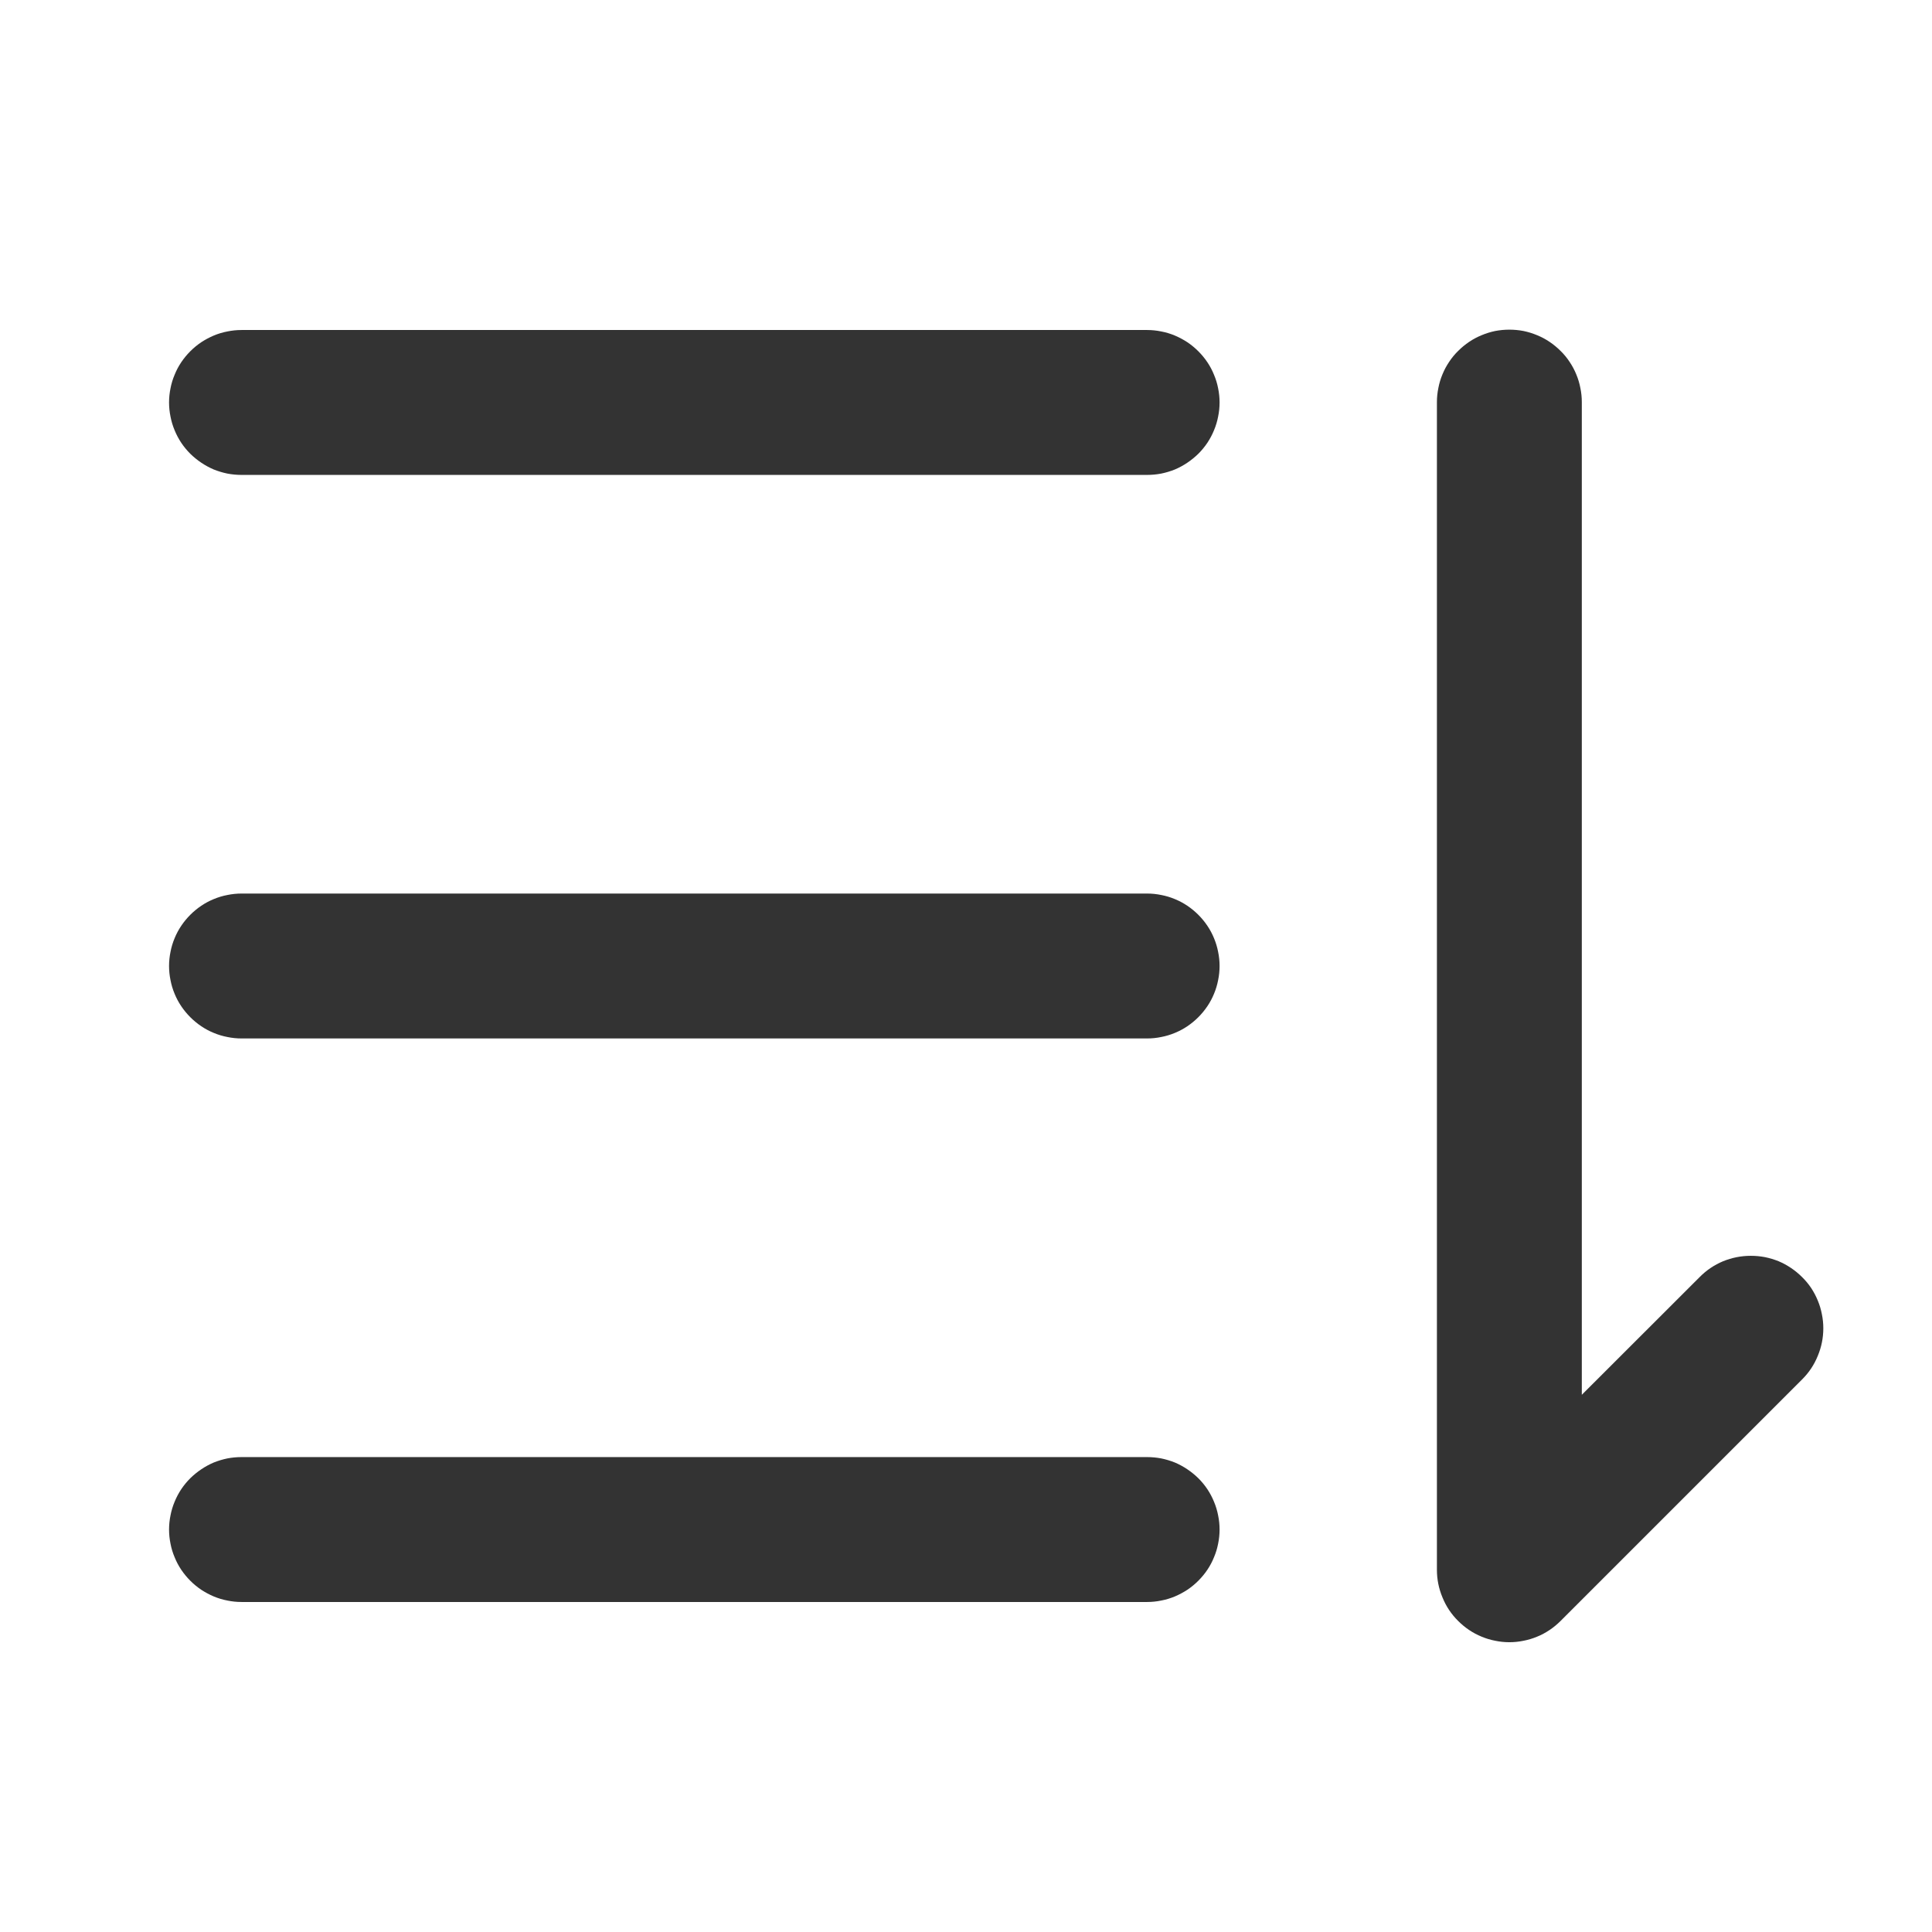
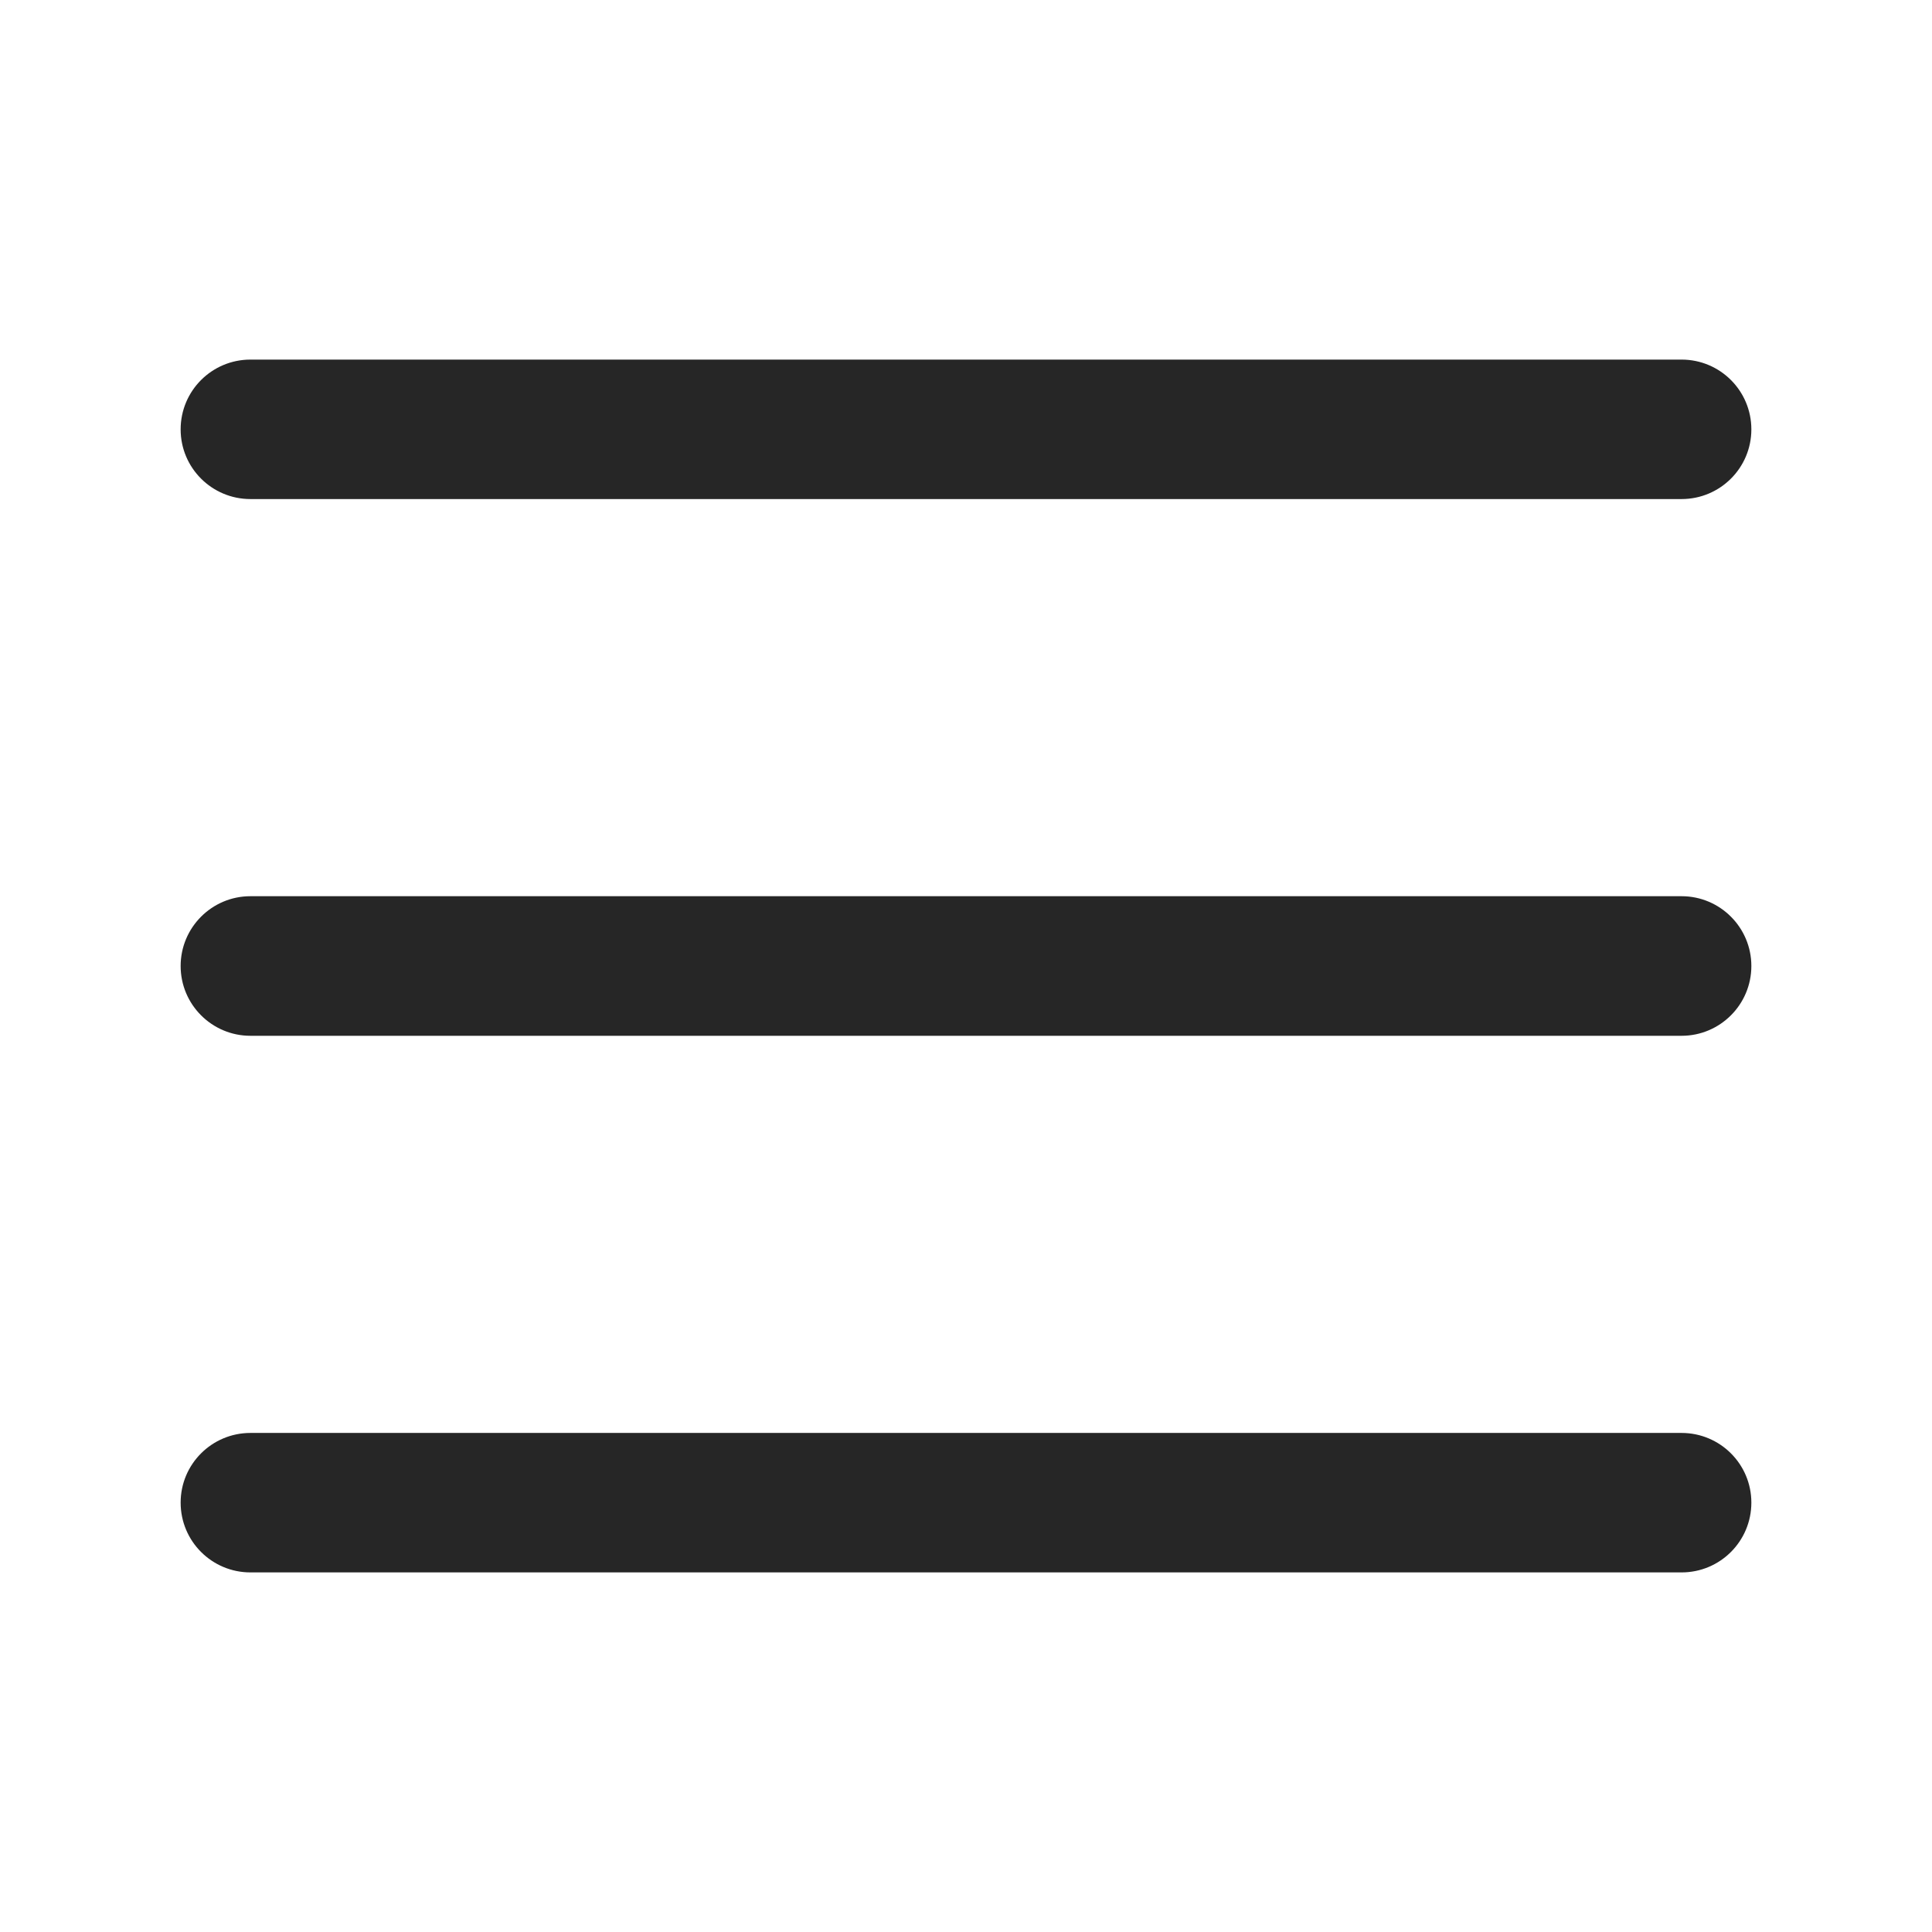
<svg xmlns="http://www.w3.org/2000/svg" fill="none" version="1.1" width="16" height="16" viewBox="0 0 16 16">
  <defs>
-     <clipPath id="master_svg0_97_0913">
+     <clipPath id="master_svg0_1942_10858">
      <rect x="0" y="0" width="16" height="16" rx="0" />
    </clipPath>
  </defs>
-   <g clip-path="url(#master_svg0_97_0913)">
+   <g clip-path="url(#master_svg0_1942_10858)">
    <g>
-       <path d="M2,2.733L9.5,2.733Q9.559,2.733,9.617,2.745Q9.675,2.756,9.73,2.779Q9.784,2.802,9.833,2.834Q9.882,2.867,9.924,2.909Q9.966,2.951,9.999,3Q10.032,3.049,10.054,3.104Q10.077,3.158,10.088,3.216Q10.1,3.274,10.1,3.333Q10.1,3.392,10.088,3.45Q10.077,3.508,10.054,3.563Q10.032,3.617,9.999,3.667Q9.966,3.716,9.924,3.758Q9.882,3.799,9.833,3.832Q9.784,3.865,9.73,3.888Q9.675,3.91,9.617,3.922Q9.559,3.933,9.5,3.933L2,3.933Q1.941,3.933,1.883,3.922Q1.825,3.91,1.77,3.888Q1.716,3.865,1.667,3.832Q1.618,3.799,1.576,3.758Q1.534,3.716,1.501,3.667Q1.468,3.617,1.446,3.563Q1.423,3.508,1.412,3.45Q1.4,3.392,1.4,3.333Q1.4,3.274,1.412,3.216Q1.423,3.158,1.446,3.104Q1.468,3.049,1.501,3Q1.534,2.951,1.576,2.909Q1.618,2.867,1.667,2.834Q1.716,2.802,1.77,2.779Q1.825,2.756,1.883,2.745Q1.941,2.733,2,2.733Z" fill-rule="evenodd" fill="#333333" fill-opacity="1" />
+       <path d="M2.074,4.133L13.926,4.133C14.245,4.133,14.504,3.875,14.504,3.556C14.504,3.236,14.245,2.978,13.926,2.978L2.074,2.978C1.755,2.978,1.496,3.236,1.496,3.556C1.496,3.875,1.755,4.133,2.074,4.133Z" fill-rule="evenodd" fill="#262626" fill-opacity="1" />
    </g>
    <g>
-       <path d="M2,7.4L9.5,7.4Q9.559,7.4,9.617,7.412Q9.675,7.423,9.73,7.446Q9.784,7.468,9.833,7.501Q9.882,7.534,9.924,7.576Q9.966,7.618,9.999,7.667Q10.032,7.716,10.054,7.77Q10.077,7.825,10.088,7.883Q10.1,7.941,10.1,8Q10.1,8.059,10.088,8.117Q10.077,8.175,10.054,8.23Q10.032,8.284,9.999,8.333Q9.966,8.382,9.924,8.424Q9.882,8.466,9.833,8.499Q9.784,8.532,9.73,8.554Q9.675,8.577,9.617,8.588Q9.559,8.6,9.5,8.6L2,8.6Q1.941,8.6,1.883,8.588Q1.825,8.577,1.77,8.554Q1.716,8.532,1.667,8.499Q1.618,8.466,1.576,8.424Q1.534,8.382,1.501,8.333Q1.468,8.284,1.446,8.23Q1.423,8.175,1.412,8.117Q1.4,8.059,1.4,8Q1.4,7.941,1.412,7.883Q1.423,7.825,1.446,7.77Q1.468,7.716,1.501,7.667Q1.534,7.618,1.576,7.576Q1.618,7.534,1.667,7.501Q1.716,7.468,1.77,7.446Q1.825,7.423,1.883,7.412Q1.941,7.4,2,7.4Z" fill-rule="evenodd" fill="#333333" fill-opacity="1" />
+       <path d="M2.074,8.578L13.926,8.578C14.245,8.578,14.504,8.319,14.504,8C14.504,7.681,14.245,7.422,13.926,7.422L2.074,7.422C1.755,7.422,1.496,7.681,1.496,8C1.496,8.319,1.755,8.578,2.074,8.578Z" fill-rule="evenodd" fill="#262626" fill-opacity="1" />
    </g>
    <g>
-       <path d="M2,12.067L9.5,12.067Q9.559,12.067,9.617,12.078Q9.675,12.09,9.73,12.112Q9.784,12.135,9.833,12.168Q9.882,12.201,9.924,12.242Q9.966,12.284,9.999,12.333Q10.032,12.383,10.054,12.437Q10.077,12.492,10.088,12.55Q10.1,12.608,10.1,12.667Q10.1,12.726,10.088,12.784Q10.077,12.842,10.054,12.896Q10.032,12.951,9.999,13Q9.966,13.049,9.924,13.091Q9.882,13.133,9.833,13.166Q9.784,13.198,9.73,13.221Q9.675,13.244,9.617,13.255Q9.559,13.267,9.5,13.267L2,13.267Q1.941,13.267,1.883,13.255Q1.825,13.244,1.77,13.221Q1.716,13.198,1.667,13.166Q1.618,13.133,1.576,13.091Q1.534,13.049,1.501,13Q1.468,12.951,1.446,12.896Q1.423,12.842,1.412,12.784Q1.4,12.726,1.4,12.667Q1.4,12.608,1.412,12.55Q1.423,12.492,1.446,12.437Q1.468,12.383,1.501,12.333Q1.534,12.284,1.576,12.242Q1.618,12.201,1.667,12.168Q1.716,12.135,1.77,12.112Q1.825,12.09,1.883,12.078Q1.941,12.067,2,12.067Z" fill-rule="evenodd" fill="#333333" fill-opacity="1" />
-     </g>
-     <g transform="matrix(0,1,-1,0,17.8299,-11.1699)">
-       <path d="M22.594,2.906L24.594,4.906Q24.636,4.948,24.669,4.997Q24.702,5.046,24.724,5.1Q24.747,5.155,24.758,5.213Q24.77,5.271,24.77,5.33Q24.77,5.389,24.758,5.447Q24.747,5.505,24.724,5.56Q24.702,5.614,24.669,5.663Q24.636,5.712,24.594,5.754Q24.51,5.839,24.399,5.884Q24.289,5.93,24.17,5.93L14.5,5.93Q14.441,5.93,14.383,5.918Q14.325,5.907,14.27,5.884Q14.216,5.862,14.167,5.829Q14.117,5.796,14.076,5.754Q14.034,5.712,14.001,5.663Q13.968,5.614,13.946,5.56Q13.923,5.505,13.911,5.447Q13.9,5.389,13.9,5.33Q13.9,5.271,13.911,5.213Q13.923,5.155,13.946,5.1Q13.968,5.046,14.001,4.997Q14.034,4.948,14.076,4.906Q14.117,4.864,14.167,4.831Q14.216,4.798,14.27,4.776Q14.325,4.753,14.383,4.742Q14.441,4.73,14.5,4.73L22.721,4.73L21.746,3.754L21.746,3.754Q21.661,3.67,21.615,3.56Q21.57,3.449,21.57,3.33Q21.57,3.271,21.581,3.213Q21.593,3.155,21.615,3.1Q21.638,3.046,21.671,2.997Q21.704,2.948,21.746,2.906Q21.787,2.864,21.836,2.831Q21.886,2.798,21.94,2.776Q21.995,2.753,22.053,2.742Q22.111,2.73,22.17,2.73Q22.289,2.73,22.399,2.776Q22.51,2.821,22.594,2.906L22.594,2.906Z" fill-rule="evenodd" fill="#333333" fill-opacity="1" />
+       <path d="M2.074,13.022L13.926,13.022C14.245,13.022,14.504,12.764,14.504,12.444C14.504,12.125,14.245,11.867,13.926,11.867L2.074,11.867C1.755,11.867,1.496,12.125,1.496,12.444C1.496,12.764,1.755,13.022,2.074,13.022Z" fill-rule="evenodd" fill="#262626" fill-opacity="1" />
    </g>
  </g>
</svg>
